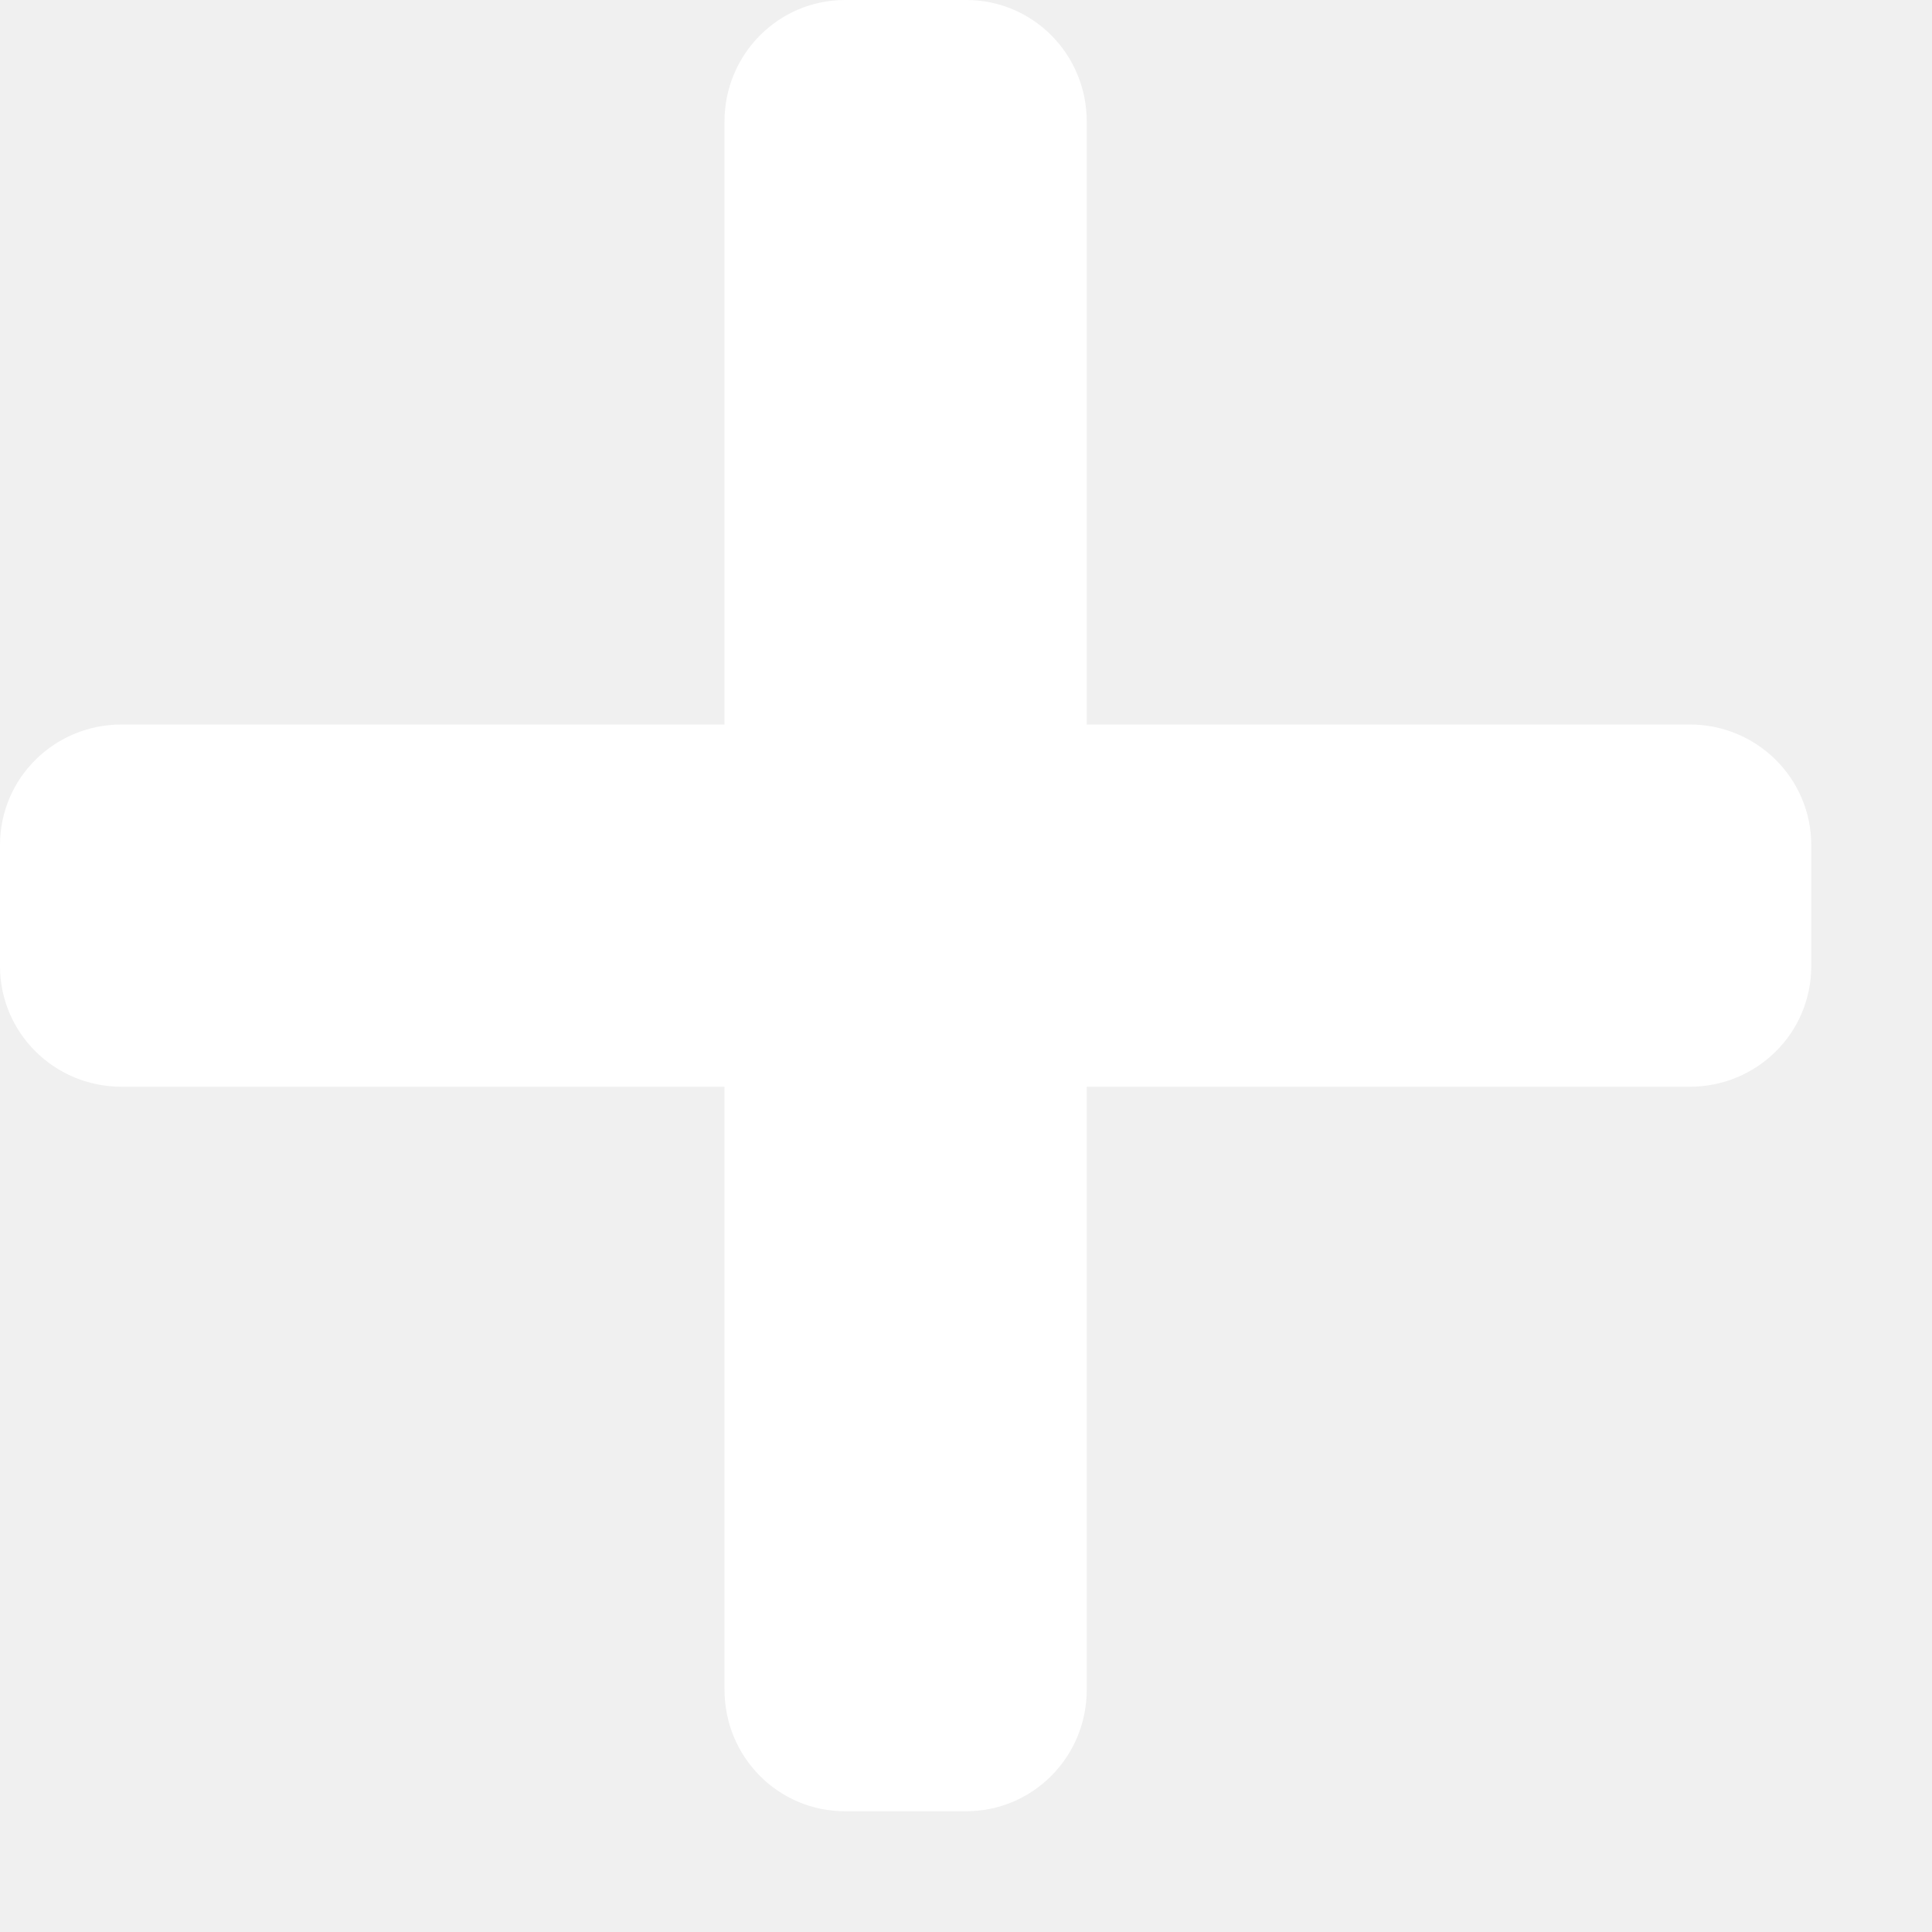
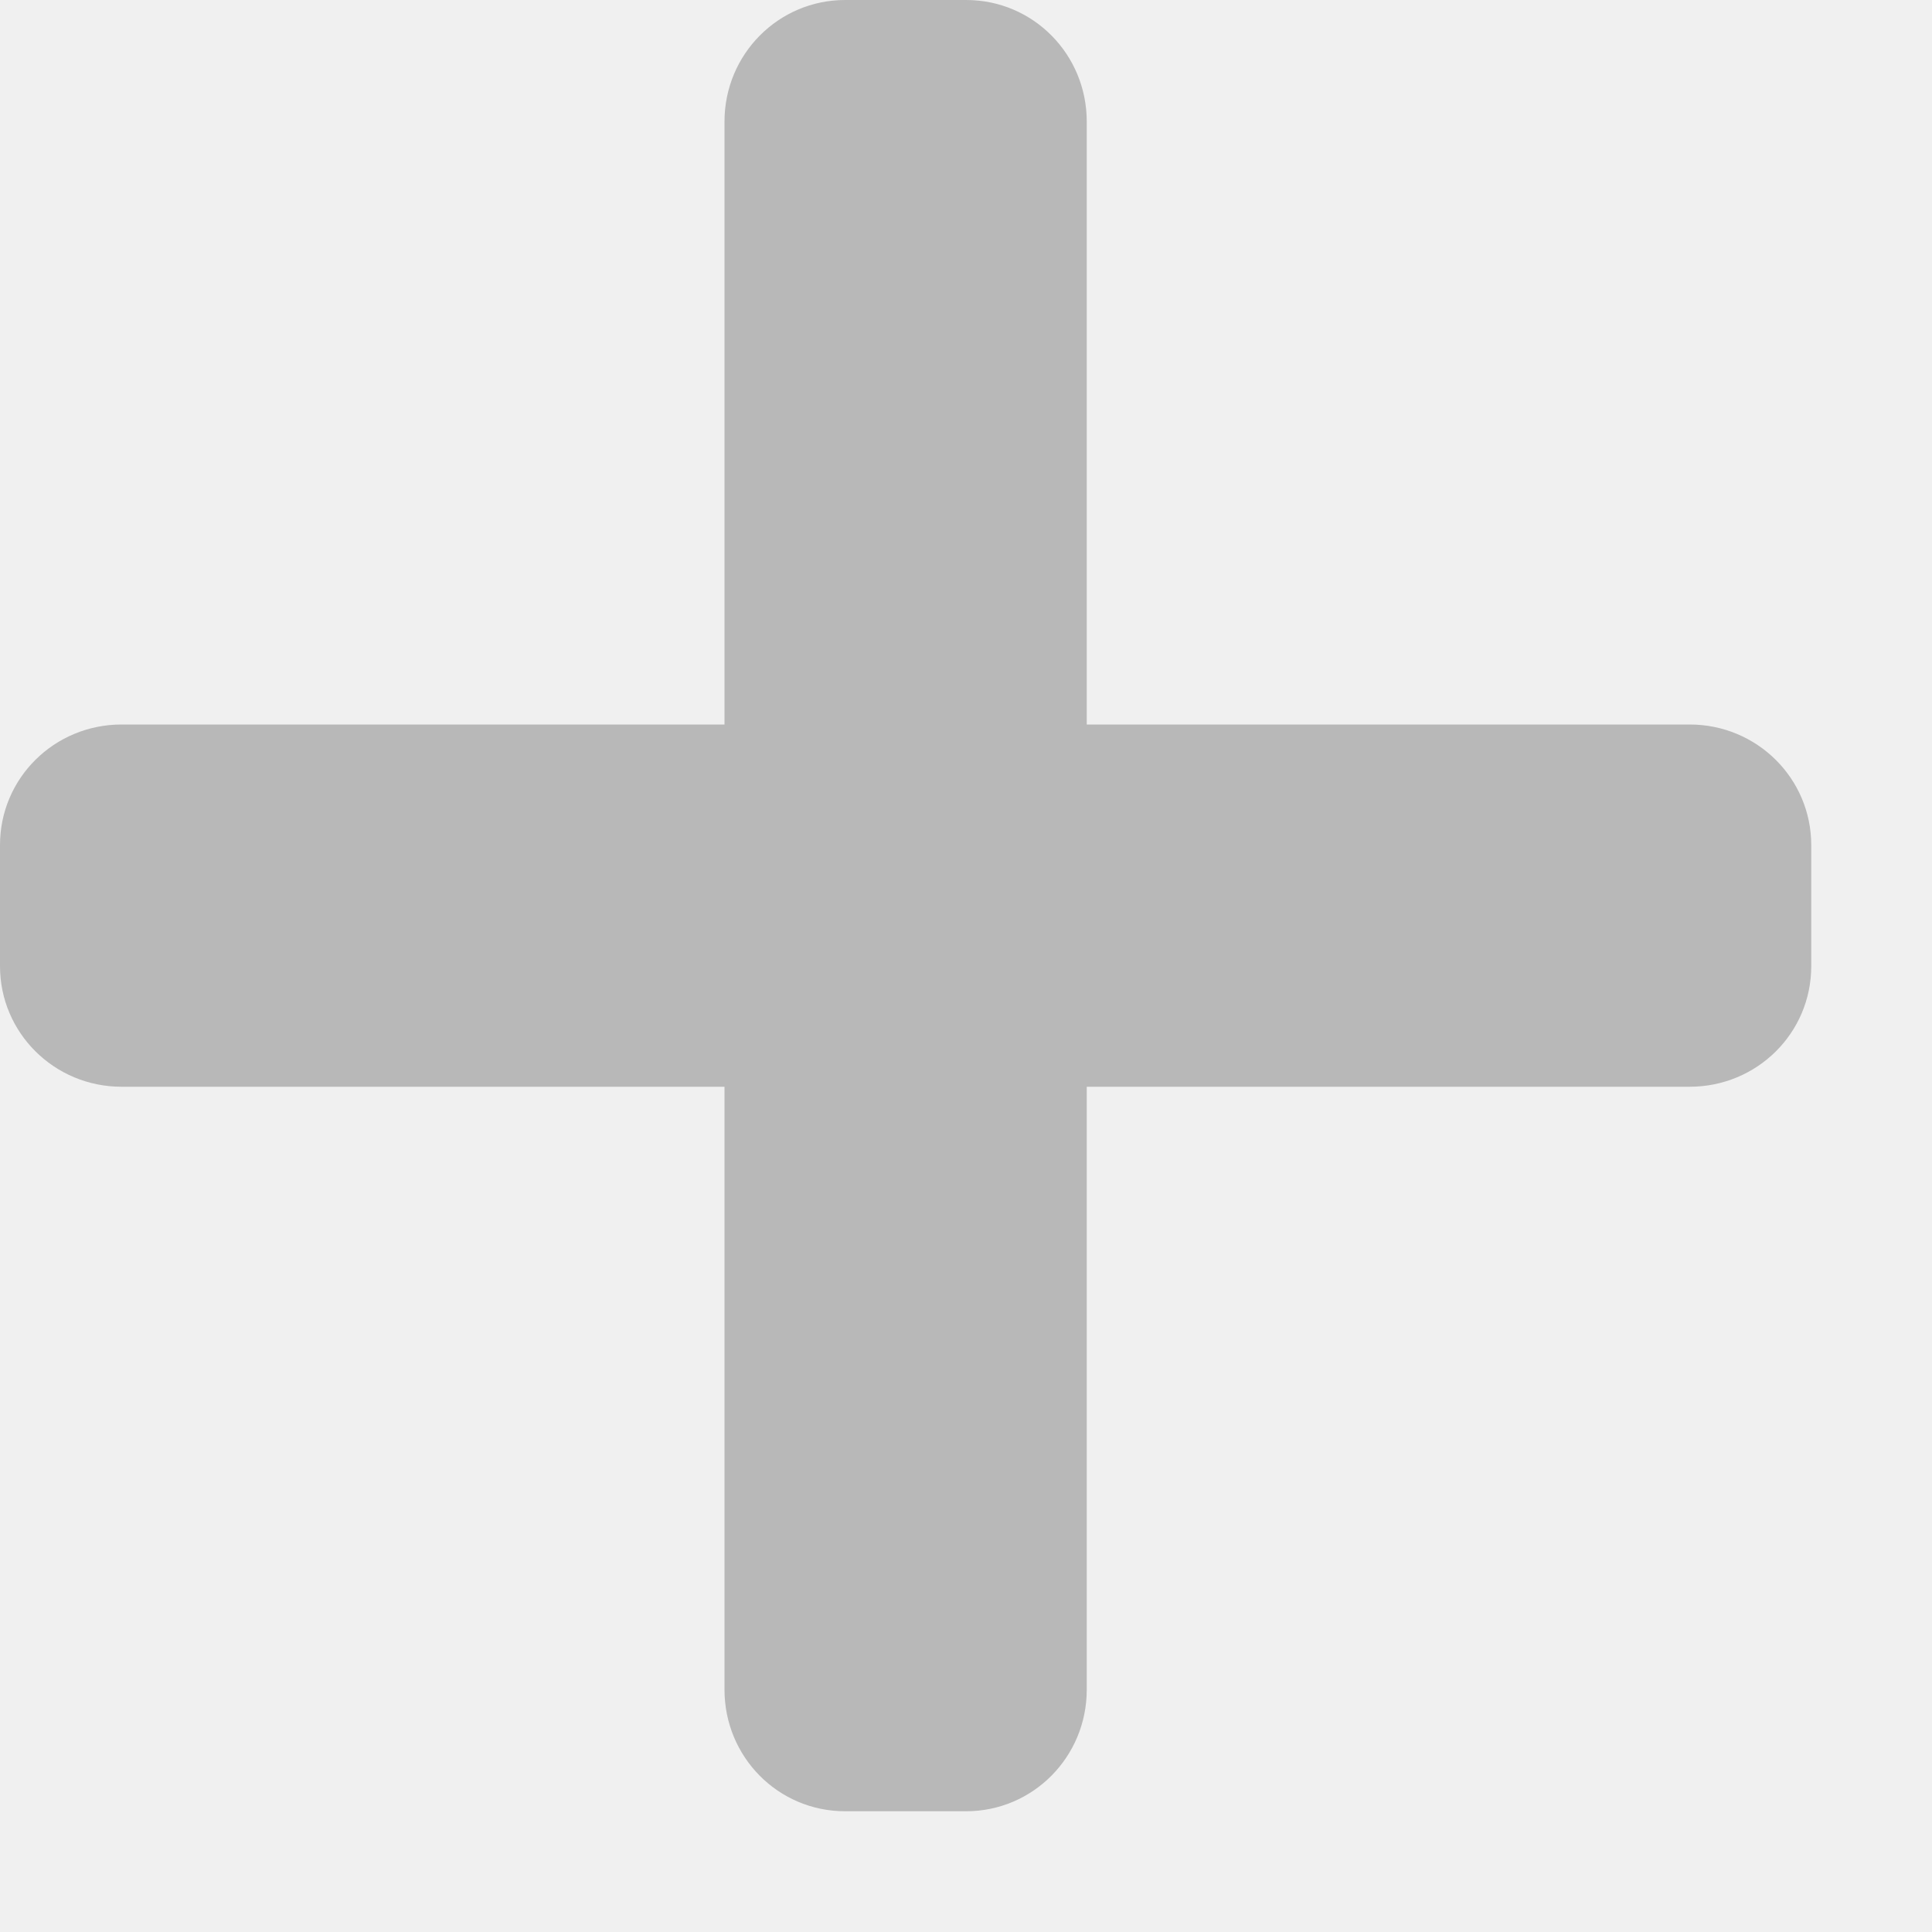
<svg xmlns="http://www.w3.org/2000/svg" width="16px" height="16px" viewBox="0 0 16 16" version="1.1">
  <description>Created with Sketch (http://www.bohemiancoding.com/sketch)</description>
  <defs />
  <g id="Page 1" stroke="none" stroke-width="1" fill="none" fill-rule="evenodd">
-     <g id="Plus" fill="#FFFFFF">
+     <g id="Plus" fill="hsl(0, 0%, 72%)">
      <path d="M1.007,6 C0.451,6 0,6.443 0,6.999 L0,8.001 C0,8.553 0.449,9 1.007,9 L13.993,9 C14.549,9 15,8.557 15,8.001 L15,6.999 C15,6.447 14.551,6 13.993,6 L1.007,6 Z M1.007,6" id="Rectangle 1" />
      <path d="M6.999,0 C6.447,0 6,0.449 6,1.007 L6,13.993 C6,14.549 6.443,15 6.999,15 L8.001,15 C8.553,15 9,14.551 9,13.993 L9,1.007 C9,0.451 8.557,0 8.001,0 L6.999,0 Z M6.999,0" id="Rectangle 2" />
    </g>
  </g>
</svg>
